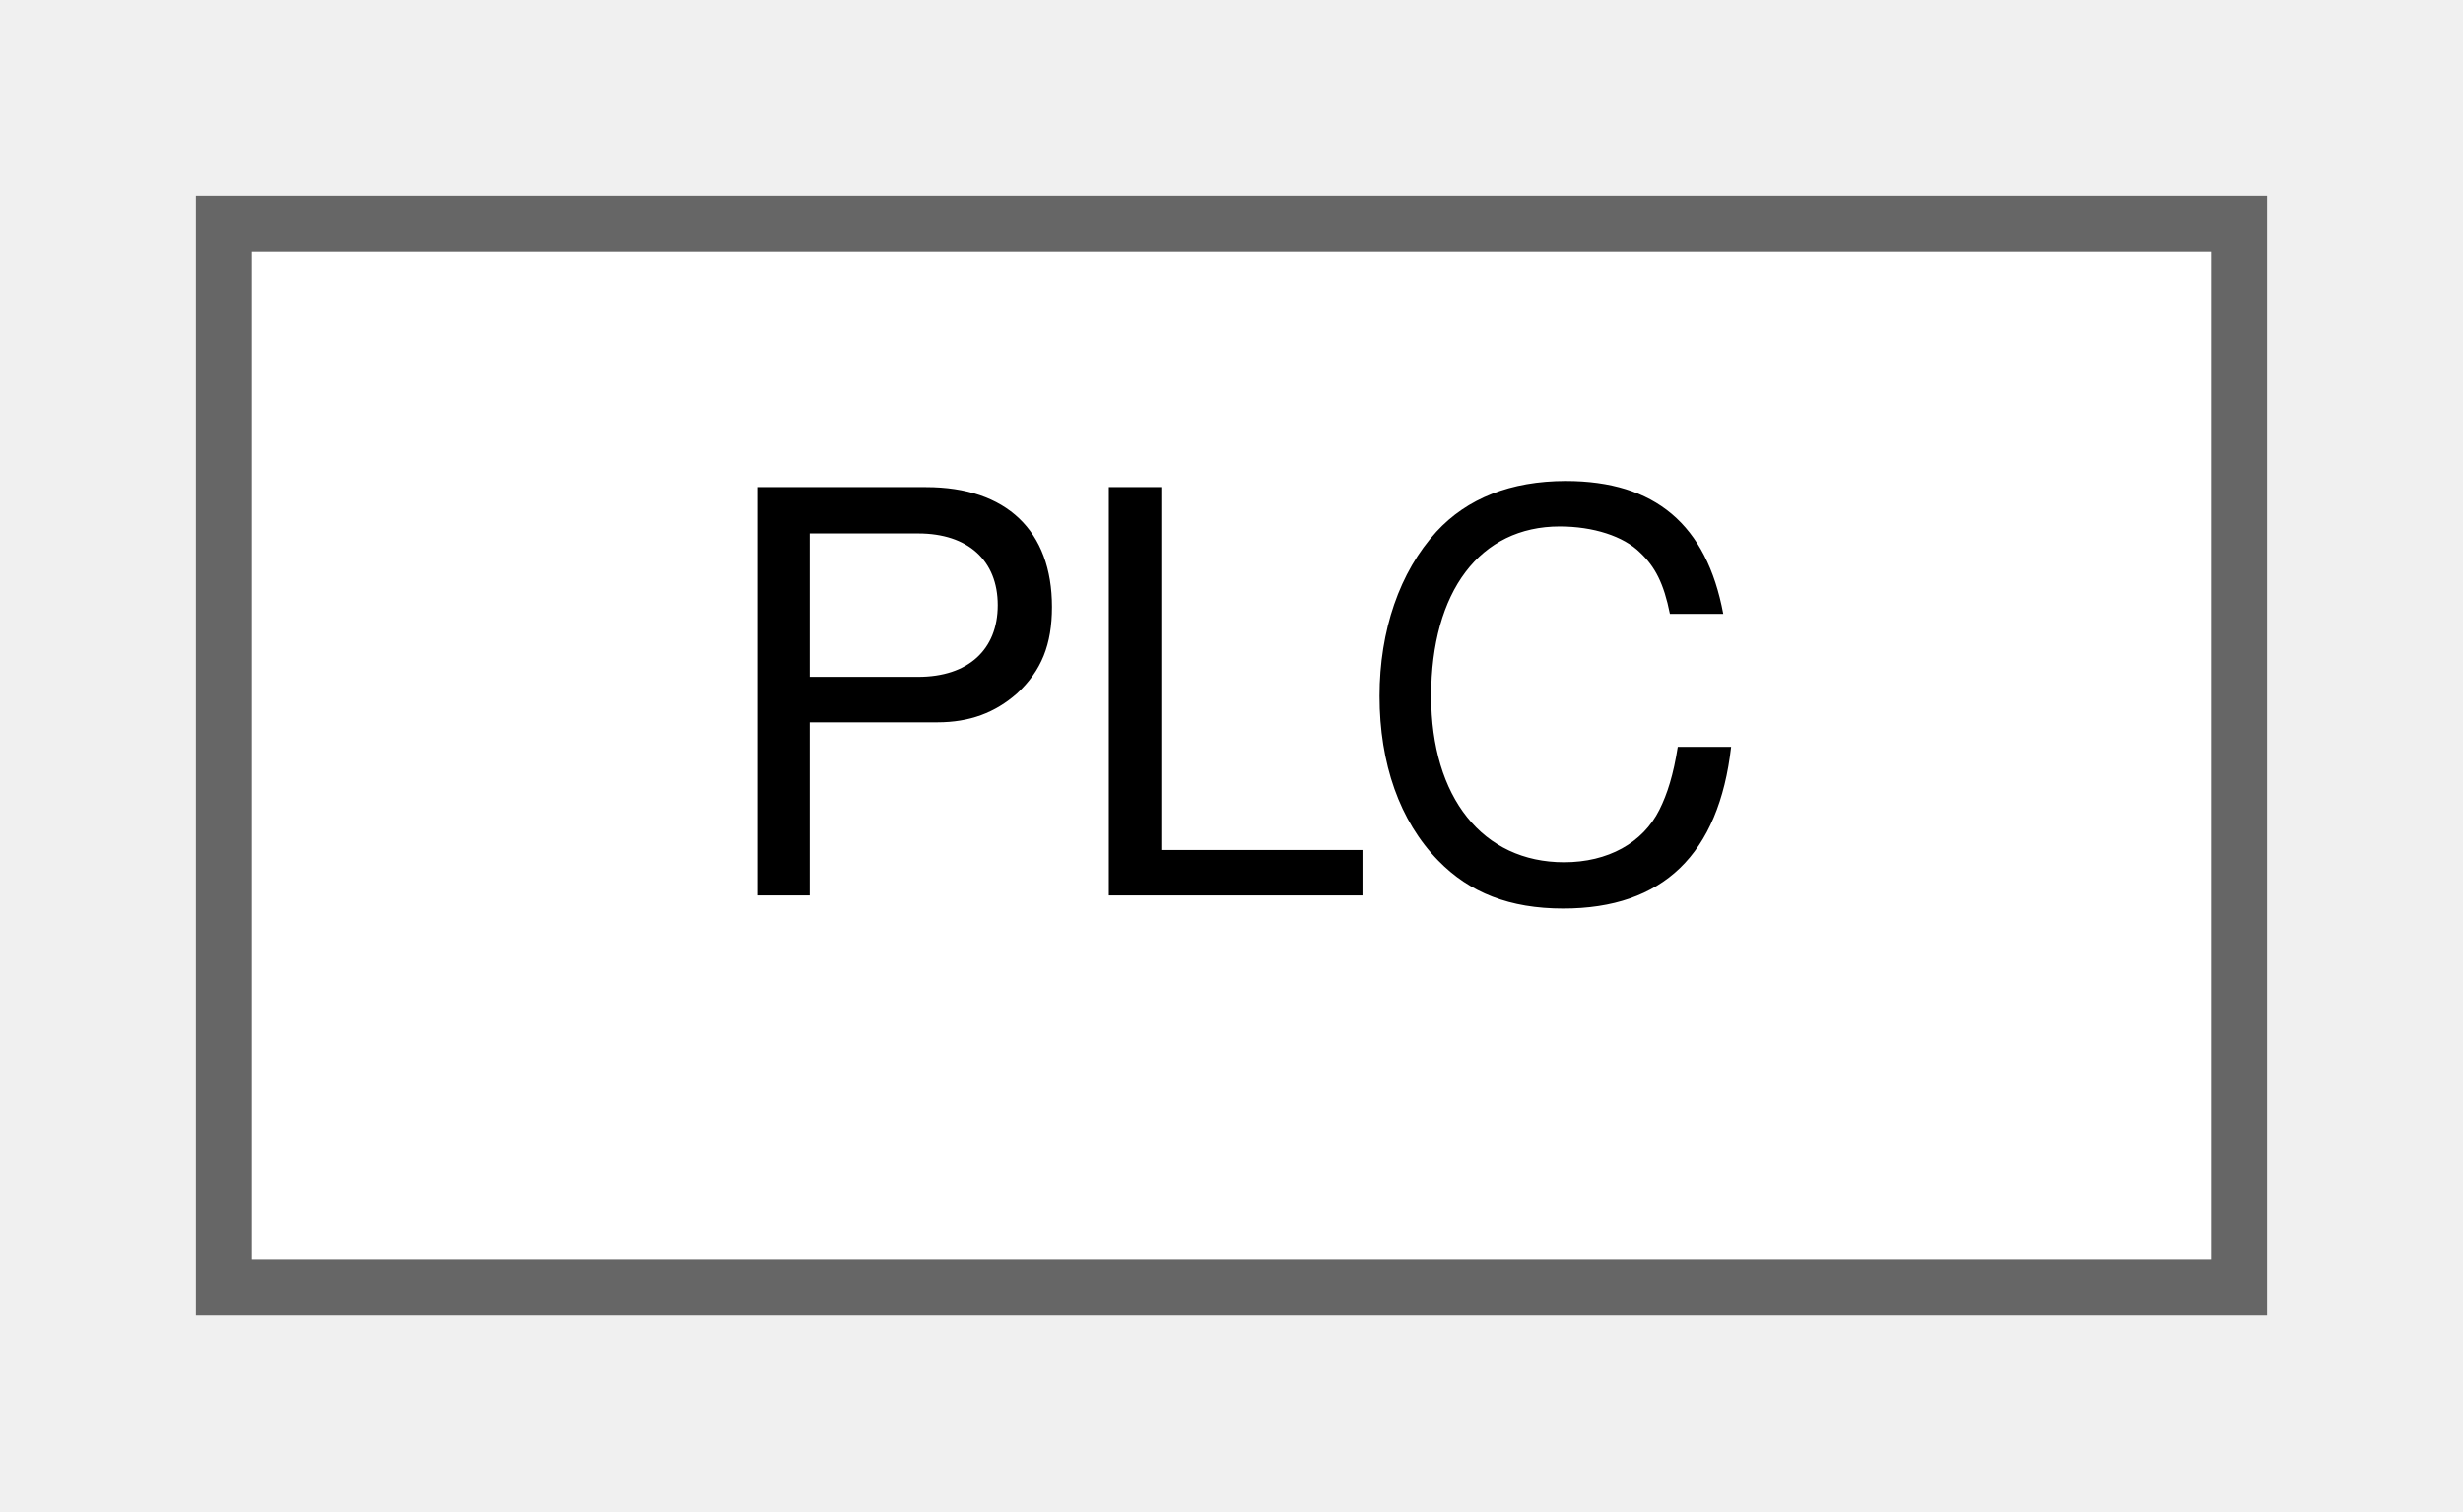
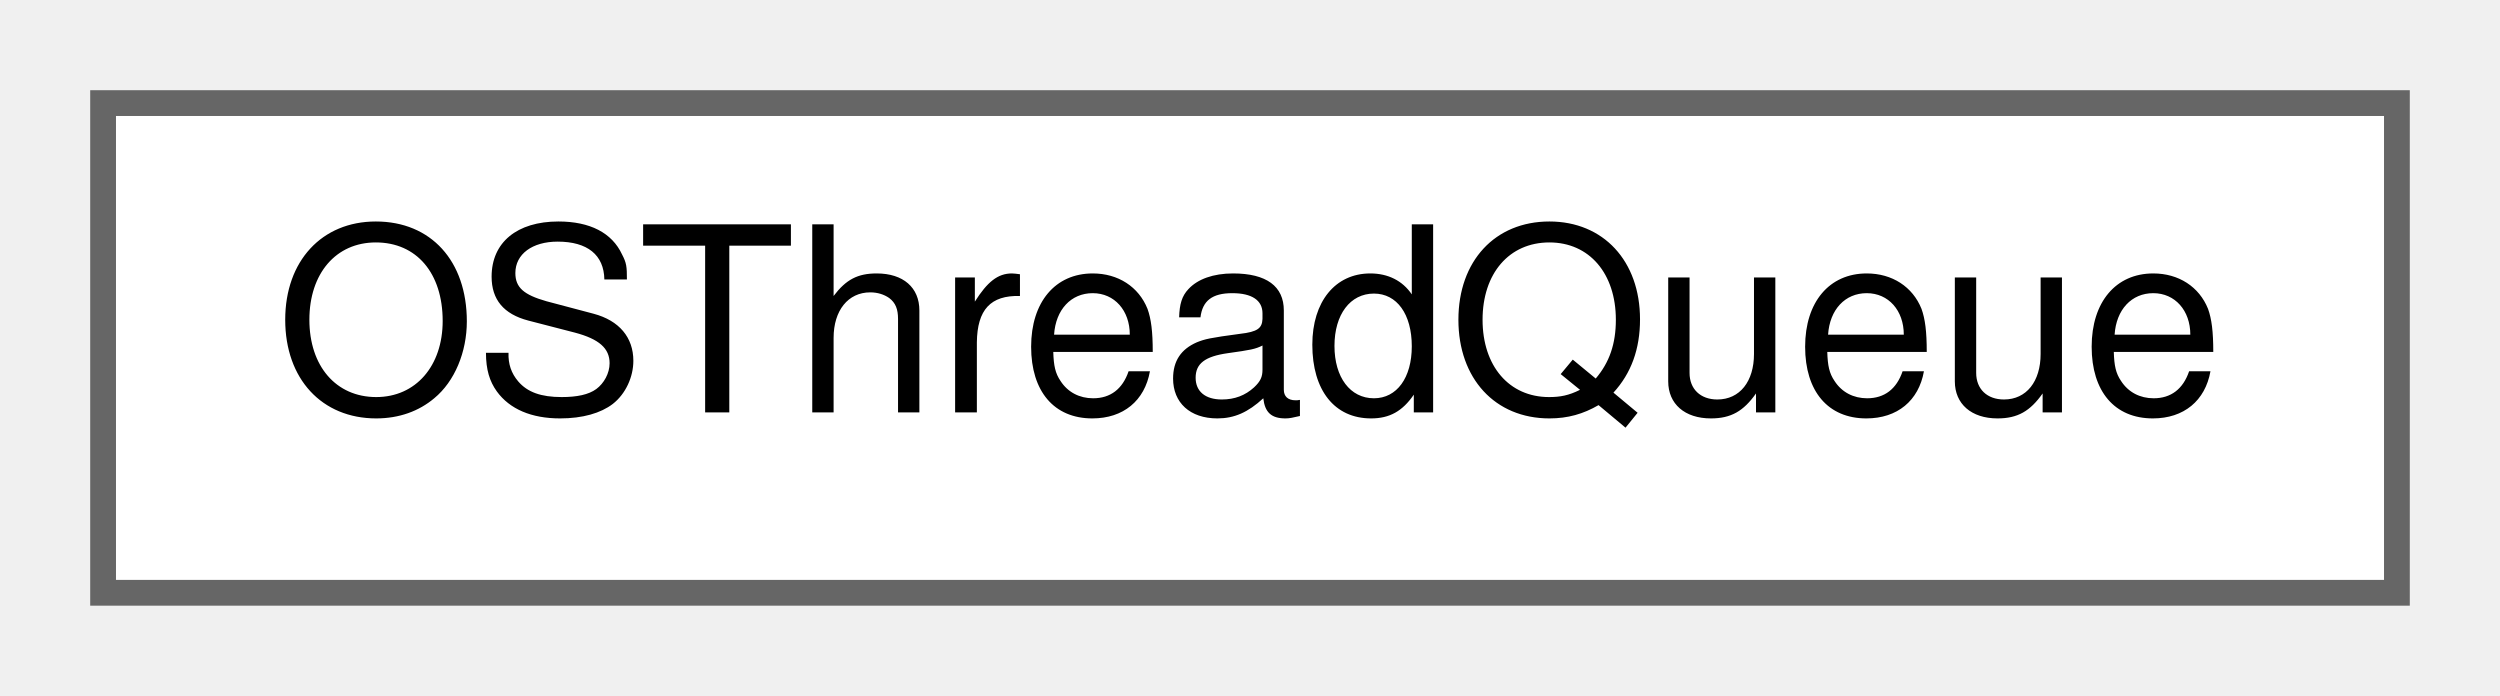
- <svg xmlns="http://www.w3.org/2000/svg" xmlns:xlink="http://www.w3.org/1999/xlink" width="44pt" height="27pt" viewBox="0.00 0.00 44.00 27.00">
+ <svg xmlns="http://www.w3.org/2000/svg" xmlns:xlink="http://www.w3.org/1999/xlink" width="97pt" height="27pt" viewBox="0.00 0.00 97.00 27.00">
  <g id="graph0" class="graph" transform="scale(1 1) rotate(0) translate(4 23)">
    <g id="node1" class="node">
      <g id="a_node1">
-         <a xlink:href="structPLC.html" target="_top" xlink:title=" ">
-           <polygon fill="white" stroke="#666666" points="36,-19 0,-19 0,0 36,0 36,-19" />
-           <text text-anchor="middle" x="18" y="-7" font-family="Helvetica,sans-Serif" font-size="10.00">PLC</text>
+         <a xlink:href="structOSThreadQueue.html" target="_top" xlink:title=" ">
+           <polygon fill="white" stroke="#666666" points="89,-19 0,-19 0,0 89,0 89,-19" />
+           <text text-anchor="middle" x="44.5" y="-7" font-family="Helvetica,sans-Serif" font-size="10.00">OSThreadQueue</text>
        </a>
      </g>
    </g>
  </g>
</svg>
